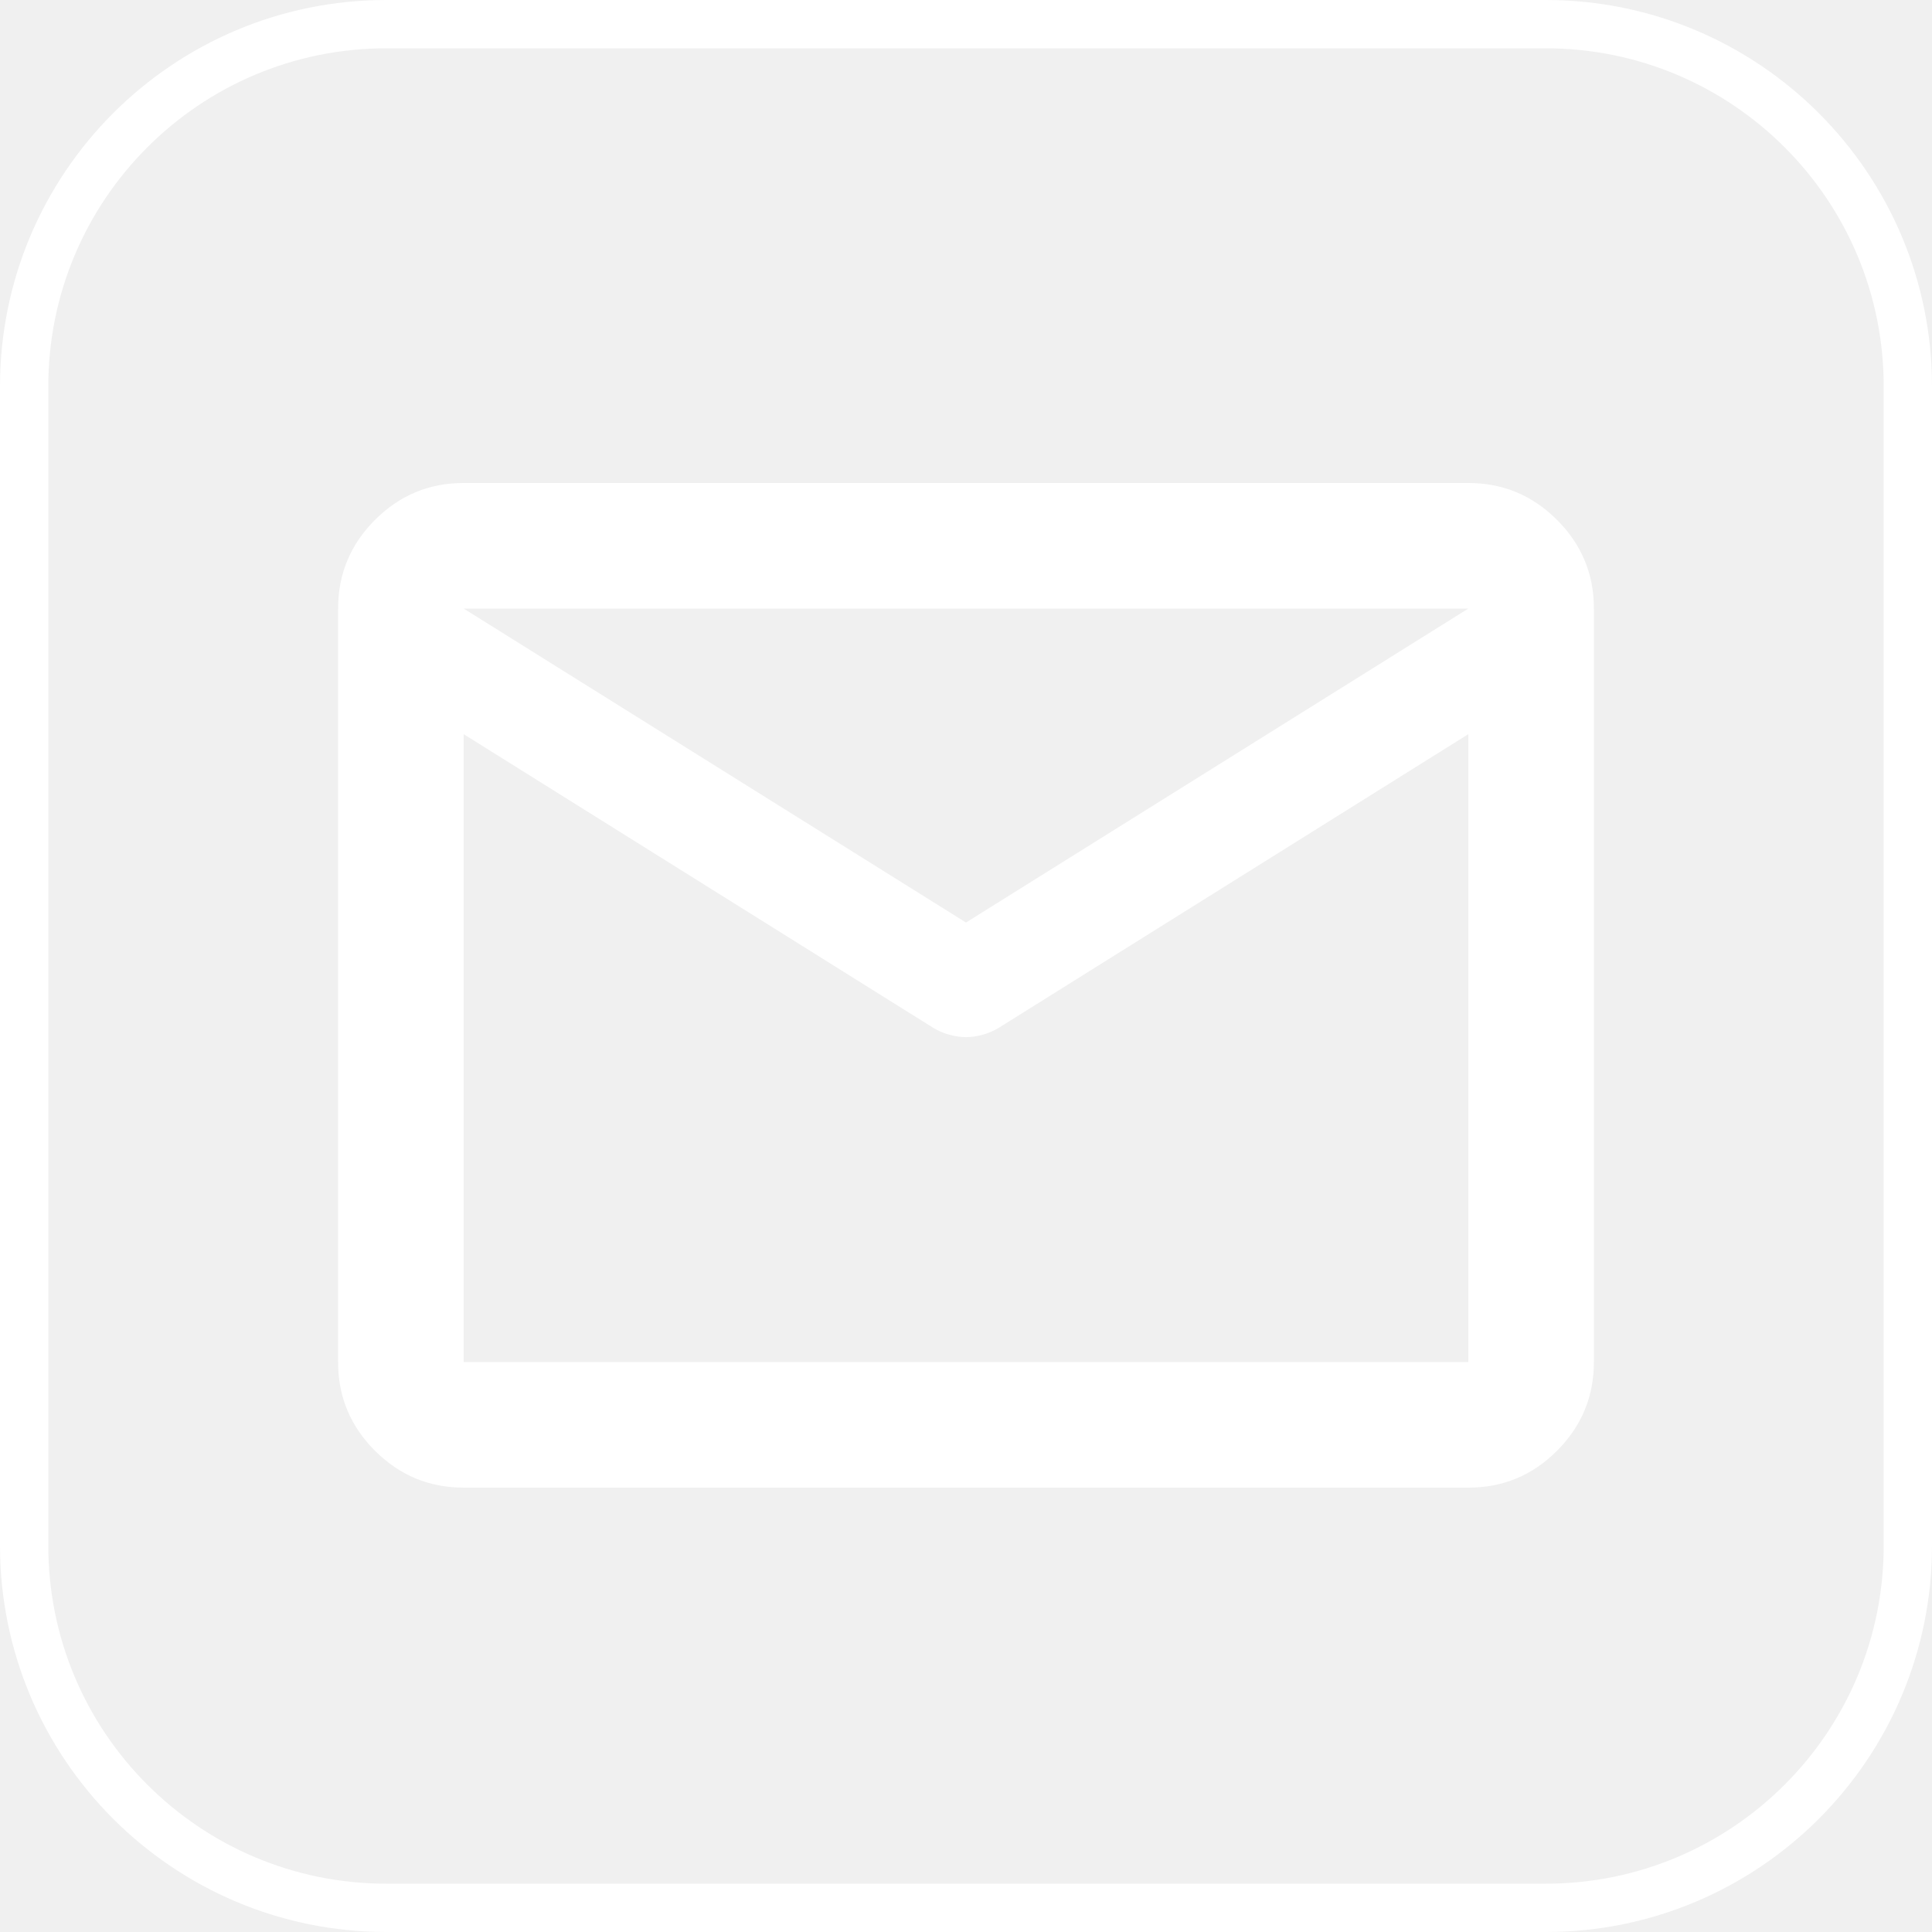
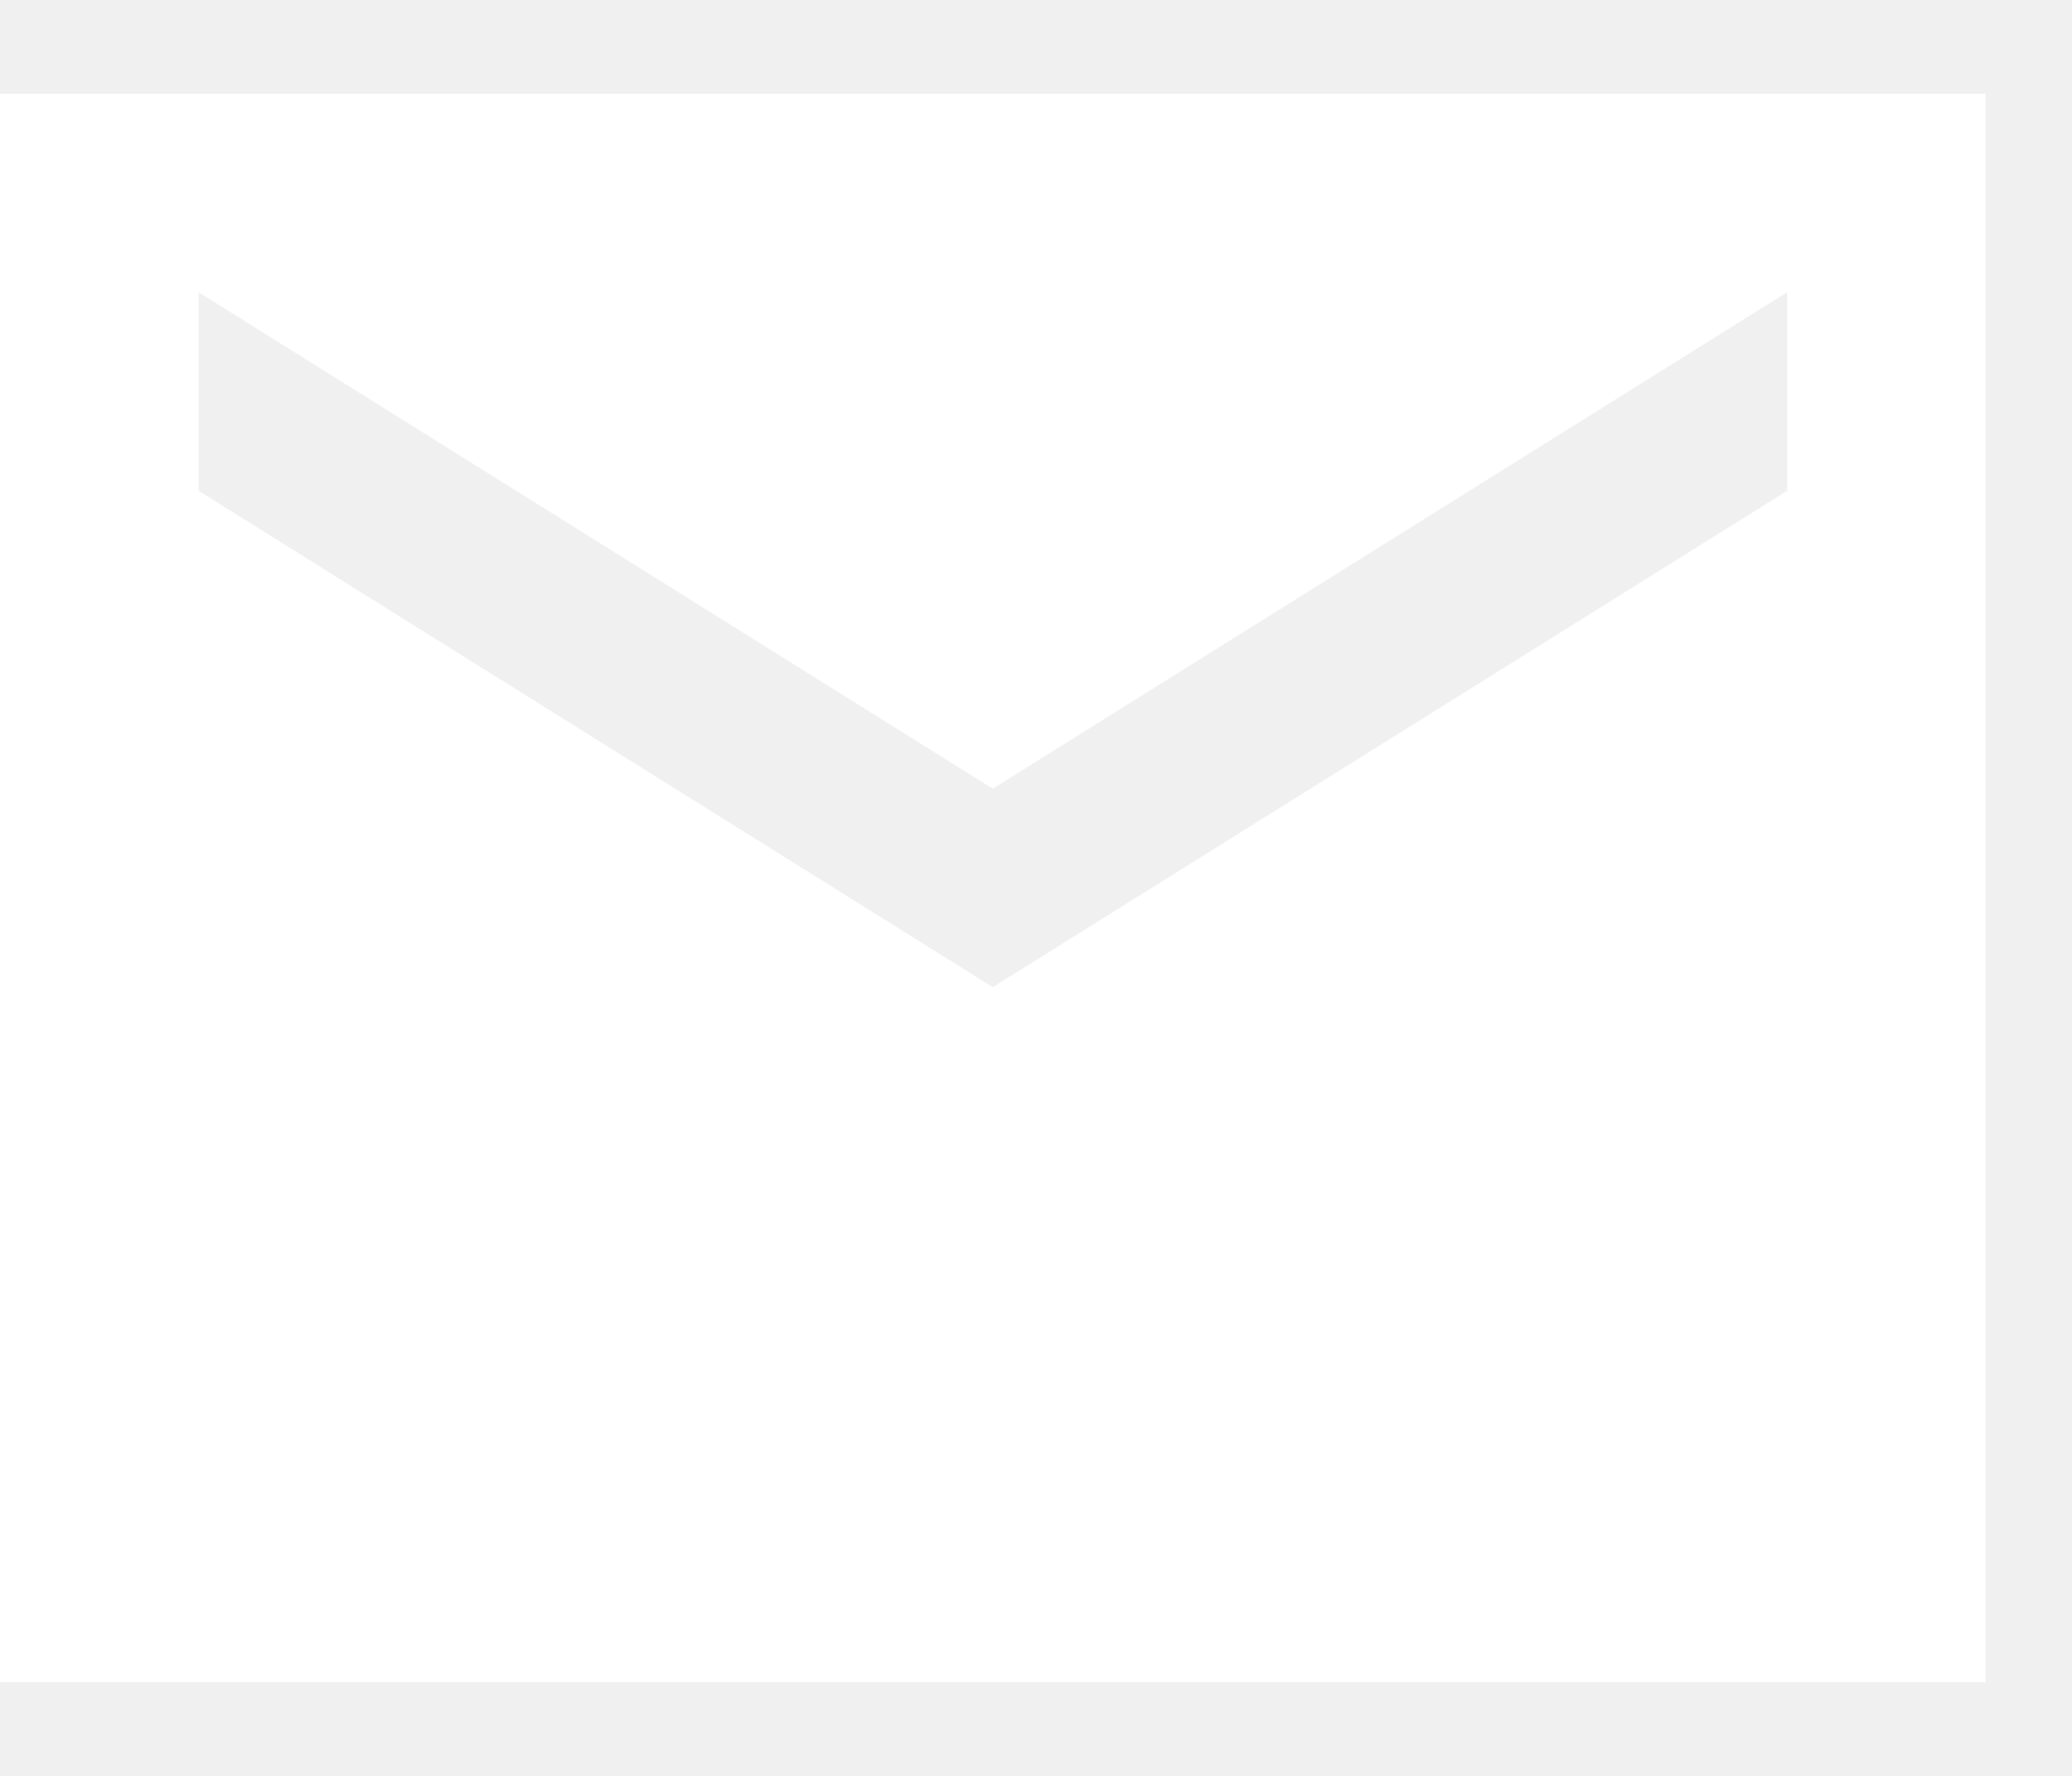
- <svg xmlns="http://www.w3.org/2000/svg" width="40" height="40" viewBox="0 0 40 40" fill="none">
-   <path d="M9.6 30.8C8.885 30.8 8.273 30.545 7.763 30.036C7.253 29.526 6.999 28.914 7 28.2V12.6C7 11.885 7.255 11.273 7.764 10.763C8.274 10.254 8.886 9.999 9.6 10H30.4C31.115 10 31.727 10.255 32.237 10.764C32.746 11.274 33.001 11.886 33 12.6V28.2C33 28.915 32.745 29.527 32.236 30.037C31.726 30.547 31.114 30.801 30.4 30.8H9.6ZM30.4 15.2L20.683 21.277C20.574 21.343 20.46 21.392 20.341 21.424C20.221 21.457 20.108 21.473 20 21.473C19.892 21.473 19.778 21.456 19.658 21.424C19.538 21.392 19.425 21.343 19.317 21.277L9.6 15.2V28.2H30.4V15.2ZM20 19.1L30.4 12.6H9.6L20 19.1ZM9.6 15.525V13.607V13.64V13.624V15.525Z" fill="white" />
-   <rect x="0.5" y="0.5" width="39" height="39" rx="7.5" stroke="white" />
+ <svg xmlns="http://www.w3.org/2000/svg" width="21" height="18" viewBox="0 0 21 18" fill="none">
+   <path d="M0 17.05V0.95H20.125V17.05H0ZM10.062 10.006L18.113 4.975V2.962L10.062 7.994L2.013 2.962V4.975L10.062 10.006Z" fill="white" />
</svg>
